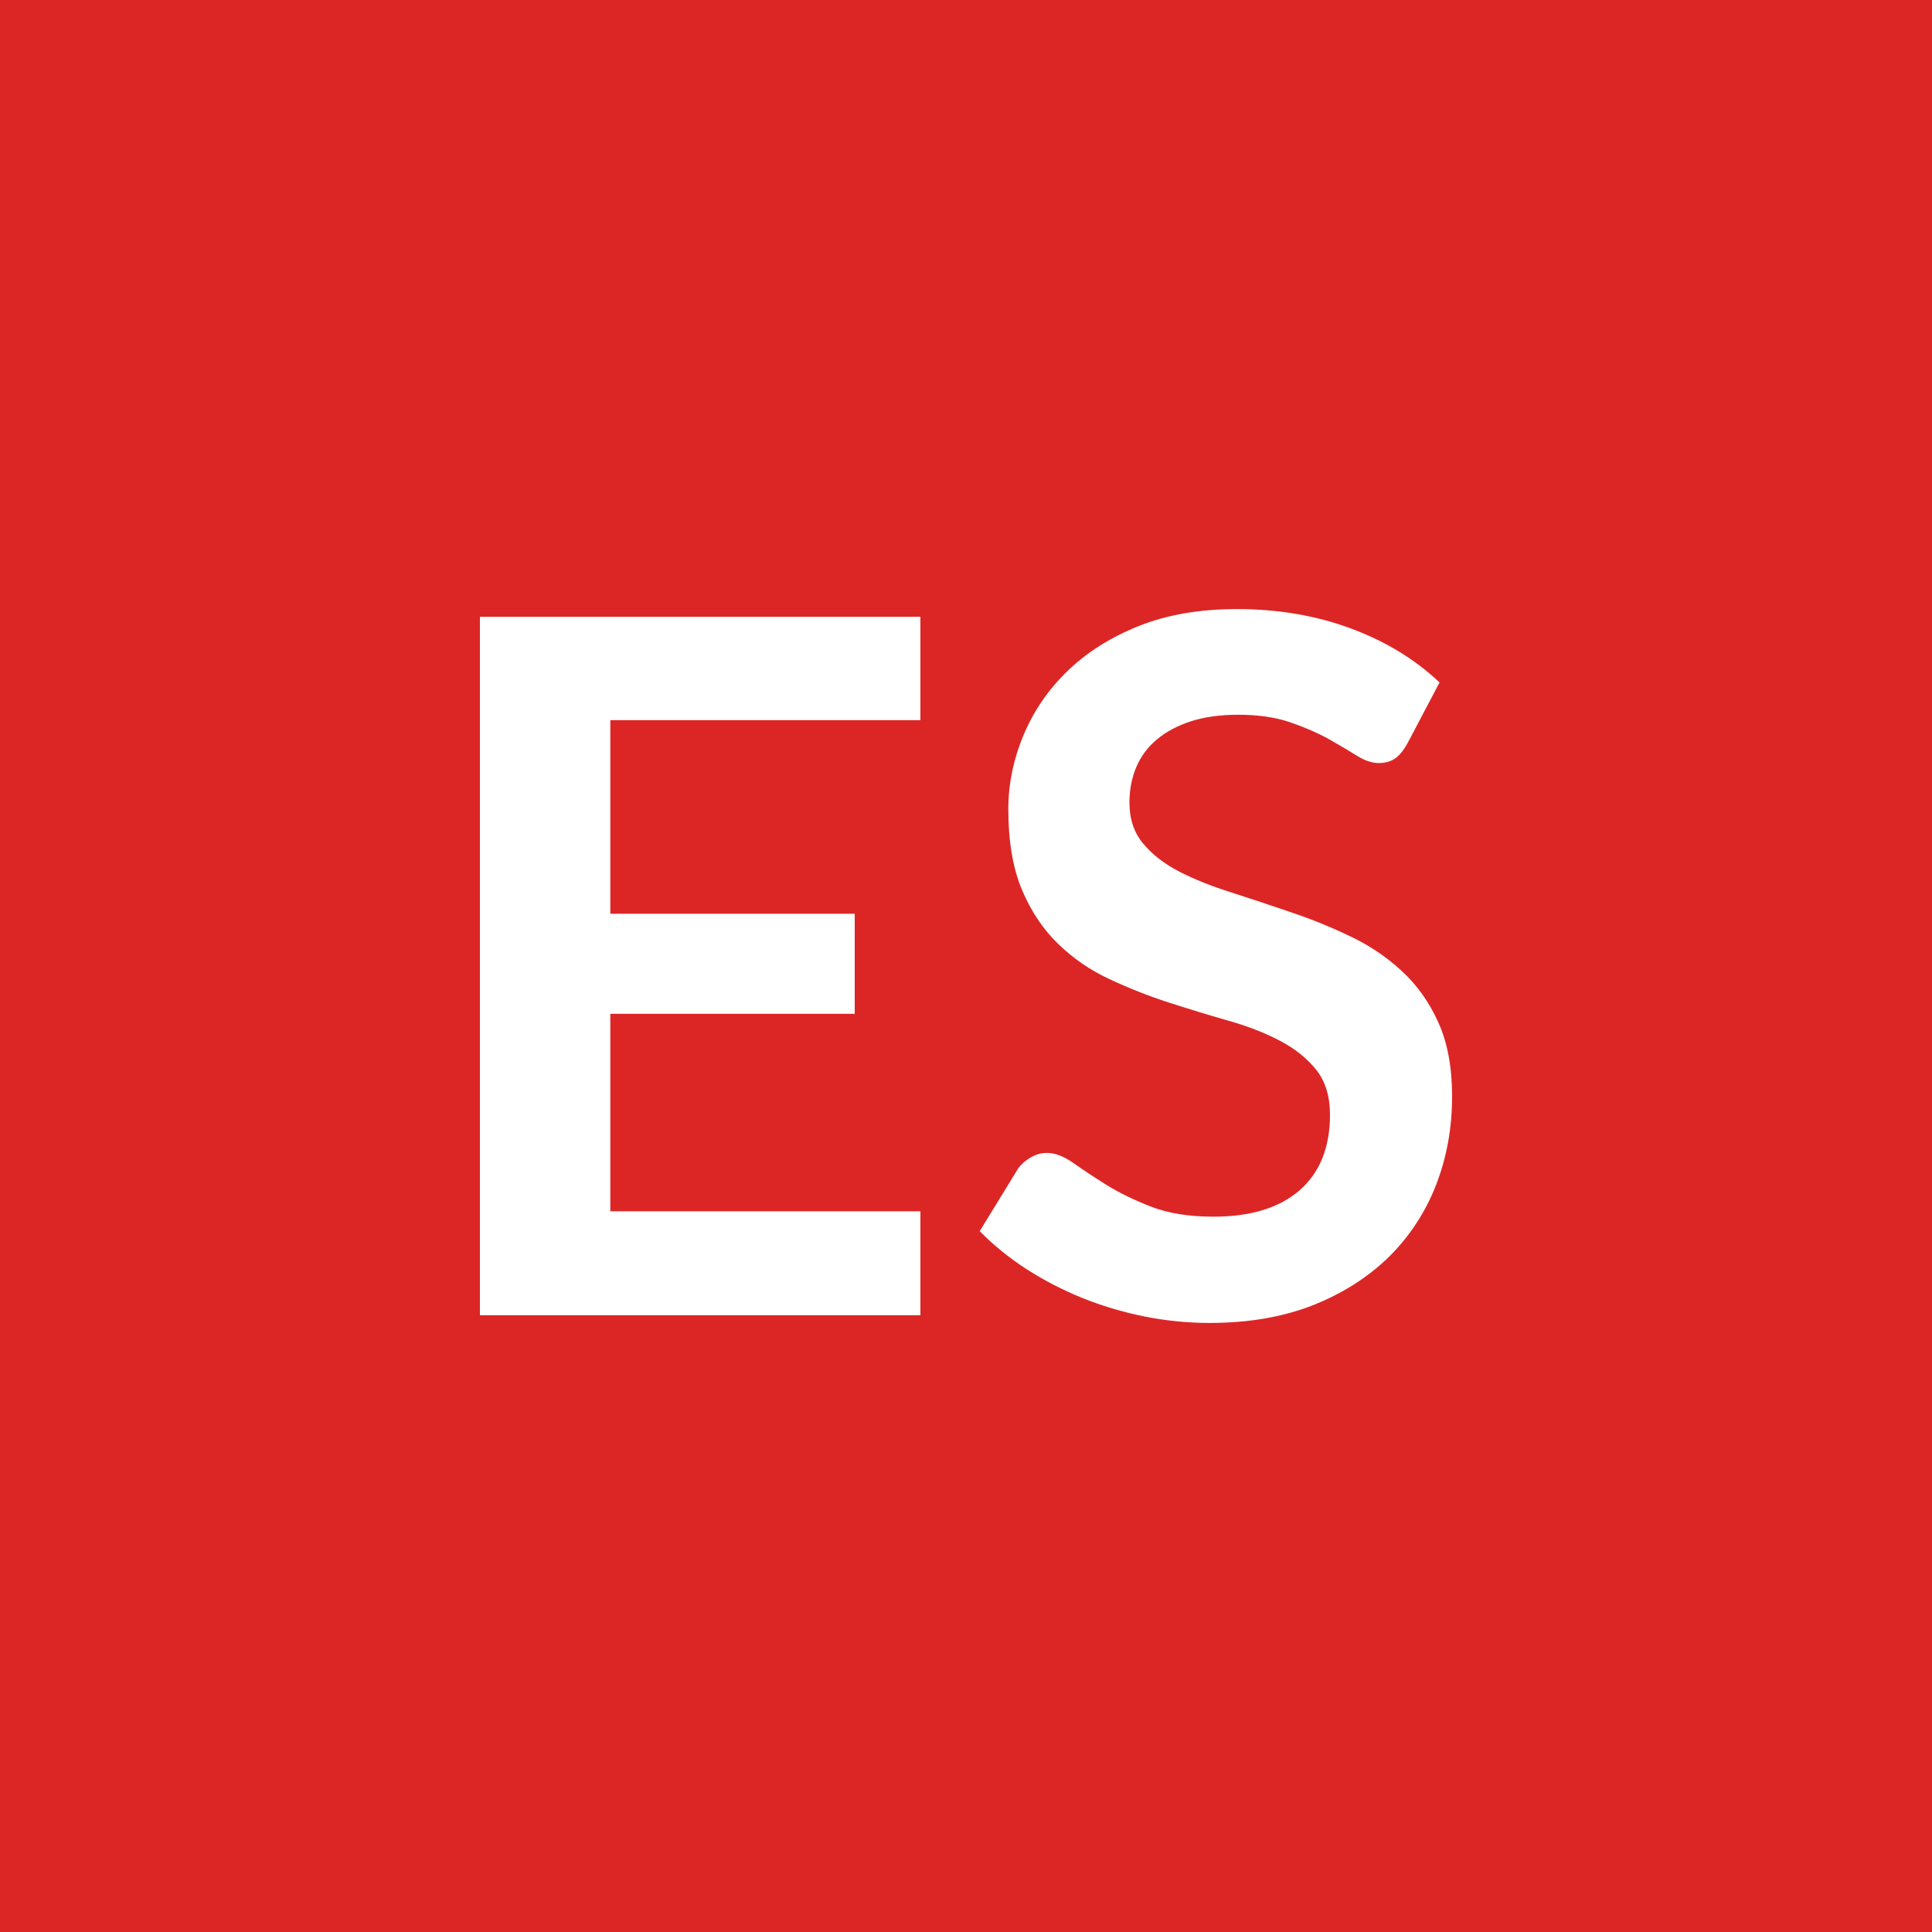
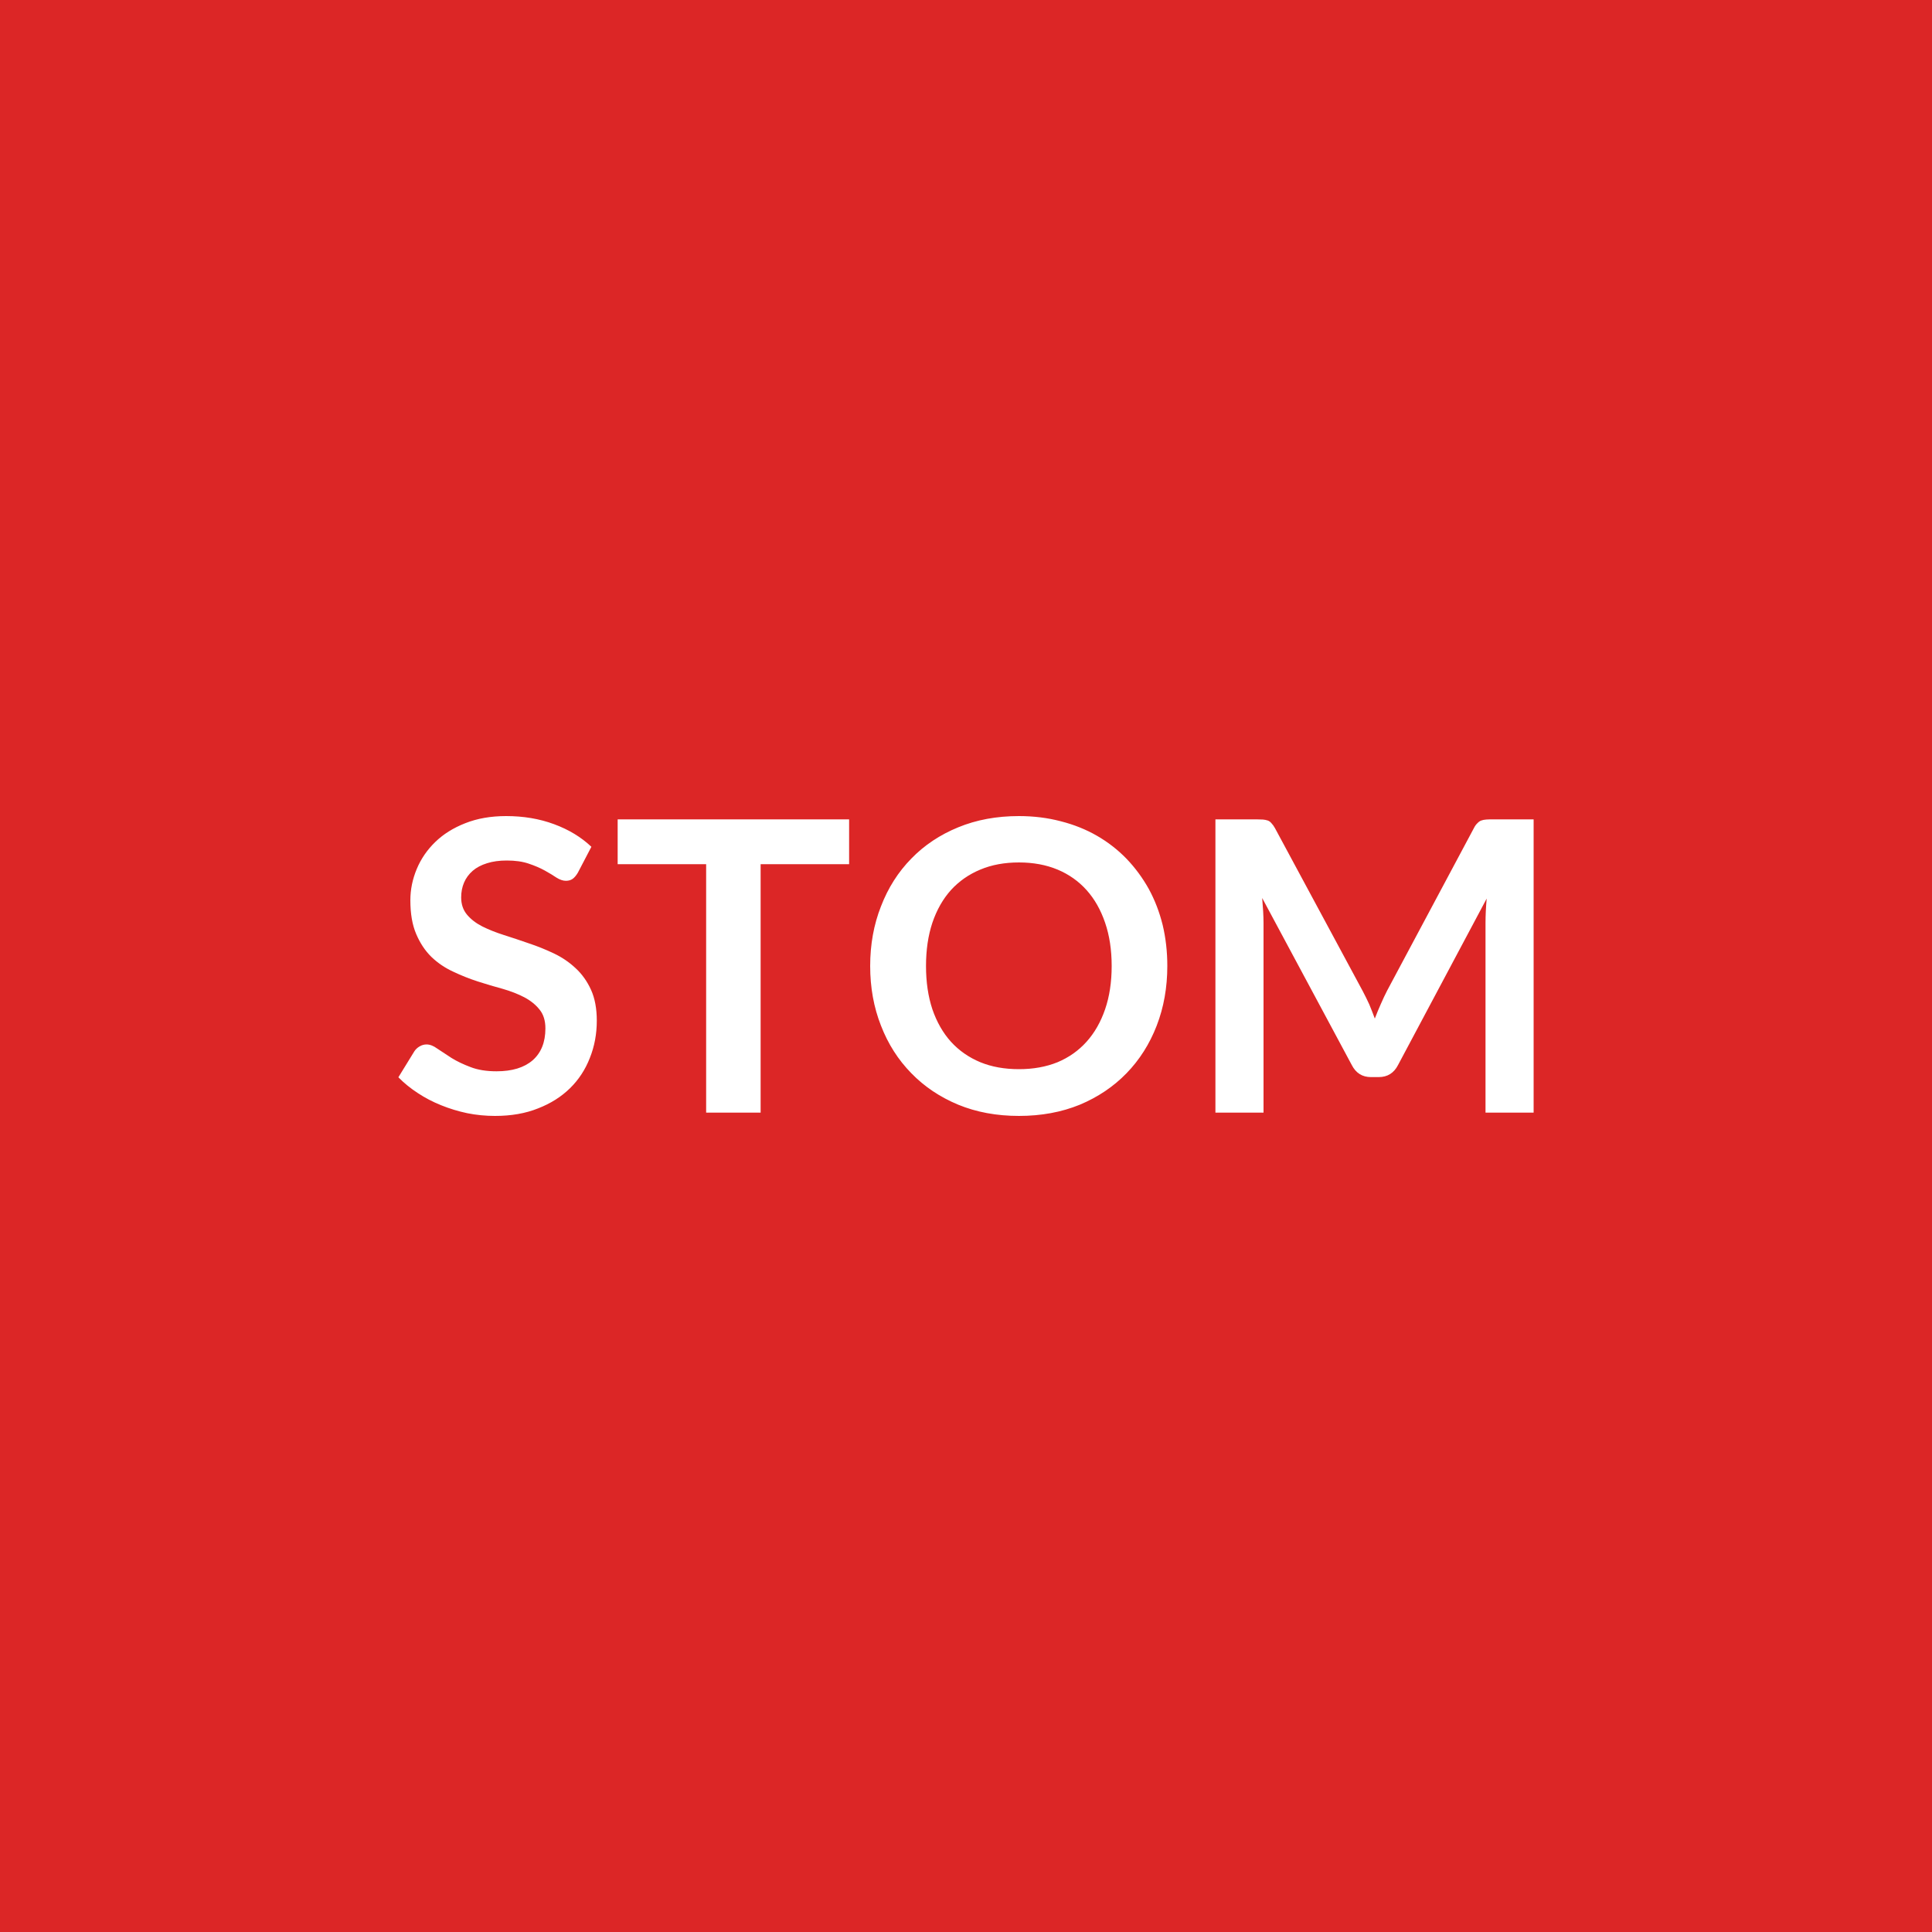
<svg xmlns="http://www.w3.org/2000/svg" width="100" height="100" viewBox="0 0 100 100">
  <rect width="100%" height="100%" fill="#dc2626" />
-   <path fill="#ffffff" d="M47.64 37.275H31.59v10.02h12.65v5.18H31.59v10.22h16.05v5.38h-22.8v-36.15h22.8zm26.87-1.95-1.67 3.17q-.3.53-.64.77-.34.23-.84.23-.52 0-1.13-.38-.62-.39-1.47-.87-.85-.47-1.98-.86-1.14-.39-2.69-.39-1.4 0-2.45.34t-1.76.94q-.72.6-1.07 1.44-.35.83-.35 1.83 0 1.28.72 2.13.71.85 1.88 1.45 1.18.6 2.68 1.07 1.5.48 3.07 1.02 1.58.53 3.08 1.25 1.5.71 2.67 1.8 1.18 1.08 1.89 2.66.71 1.57.71 3.82 0 2.45-.83 4.59-.84 2.14-2.45 3.73-1.62 1.58-3.94 2.5-2.33.91-5.33.91-1.72 0-3.4-.34-1.67-.34-3.21-.96-1.54-.63-2.89-1.5-1.35-.88-2.4-1.95l1.98-3.23q.25-.35.65-.58.4-.24.85-.24.62 0 1.35.51.72.51 1.72 1.14 1 .62 2.34 1.14 1.34.51 3.21.51 2.88 0 4.45-1.36 1.58-1.37 1.58-3.92 0-1.42-.71-2.32-.72-.9-1.89-1.51-1.18-.62-2.68-1.04-1.5-.43-3.05-.93t-3.05-1.2q-1.5-.69-2.67-1.82-1.18-1.13-1.89-2.81-.71-1.69-.71-4.17 0-1.97.79-3.85.78-1.87 2.28-3.32t3.7-2.33q2.2-.87 5.05-.87 3.2 0 5.9 1t4.6 2.8" />
+   <path fill="#ffffff" d="m30.61 43.83-.7 1.34q-.13.22-.27.32t-.35.1q-.22 0-.48-.16-.25-.17-.61-.37t-.84-.36q-.47-.16-1.13-.16-.58 0-1.02.14-.45.14-.74.39-.3.26-.45.61t-.15.77q0 .53.3.89t.79.61q.5.25 1.13.45t1.29.43q.66.22 1.29.52t1.12.76q.5.46.8 1.12t.3 1.6q0 1.03-.36 1.93-.35.9-1.02 1.56-.68.67-1.66 1.05-.97.39-2.23.39-.73 0-1.43-.14-.71-.15-1.35-.41-.65-.26-1.21-.63-.57-.37-1.01-.82l.83-1.35q.1-.15.27-.25t.36-.1q.26 0 .56.22.31.21.73.48.42.26.98.47.56.22 1.35.22 1.21 0 1.87-.57.66-.58.66-1.65 0-.6-.3-.97-.3-.38-.79-.64-.5-.26-1.13-.44-.63-.17-1.28-.38t-1.28-.51q-.63-.29-1.12-.76-.49-.48-.79-1.19-.3-.7-.3-1.74 0-.83.33-1.62t.96-1.4 1.55-.97q.93-.37 2.12-.37 1.35 0 2.48.42 1.14.42 1.93 1.17m13.34-1.42v2.32h-4.58v12.86h-2.82V44.73h-4.58v-2.32zM60.42 50q0 1.67-.55 3.09t-1.56 2.46-2.42 1.63q-1.42.58-3.15.58t-3.14-.58q-1.42-.59-2.43-1.63-1.02-1.04-1.57-2.46-.56-1.42-.56-3.09t.56-3.09q.55-1.43 1.57-2.47 1.01-1.04 2.43-1.62 1.41-.58 3.14-.58 1.15 0 2.17.27 1.02.26 1.87.75t1.53 1.19q.67.7 1.15 1.56.47.86.72 1.87.24 1.01.24 2.12m-2.88 0q0-1.25-.34-2.24-.34-1-.96-1.69t-1.5-1.06q-.89-.37-2-.37-1.12 0-2 .37-.89.37-1.52 1.06-.62.69-.96 1.69-.33.99-.33 2.24t.33 2.24q.34.99.96 1.68.63.69 1.52 1.06.88.36 2 .36 1.11 0 2-.36.88-.37 1.5-1.06t.96-1.68.34-2.24m19.7-7.59h2.14v15.18h-2.49v-9.81q0-.59.06-1.27l-4.59 8.62q-.32.62-1 .62h-.4q-.67 0-.99-.62l-4.64-8.65q.03.35.05.68.02.34.02.62v9.81h-2.49V42.41h2.13q.19 0 .33.01.13.01.25.05.11.04.19.14.09.09.18.25l4.54 8.43q.18.34.34.69.15.36.29.74.15-.39.31-.75.16-.37.33-.7l4.49-8.41q.08-.16.18-.25.09-.1.2-.14t.25-.05q.13-.01.32-.01" />
</svg>
